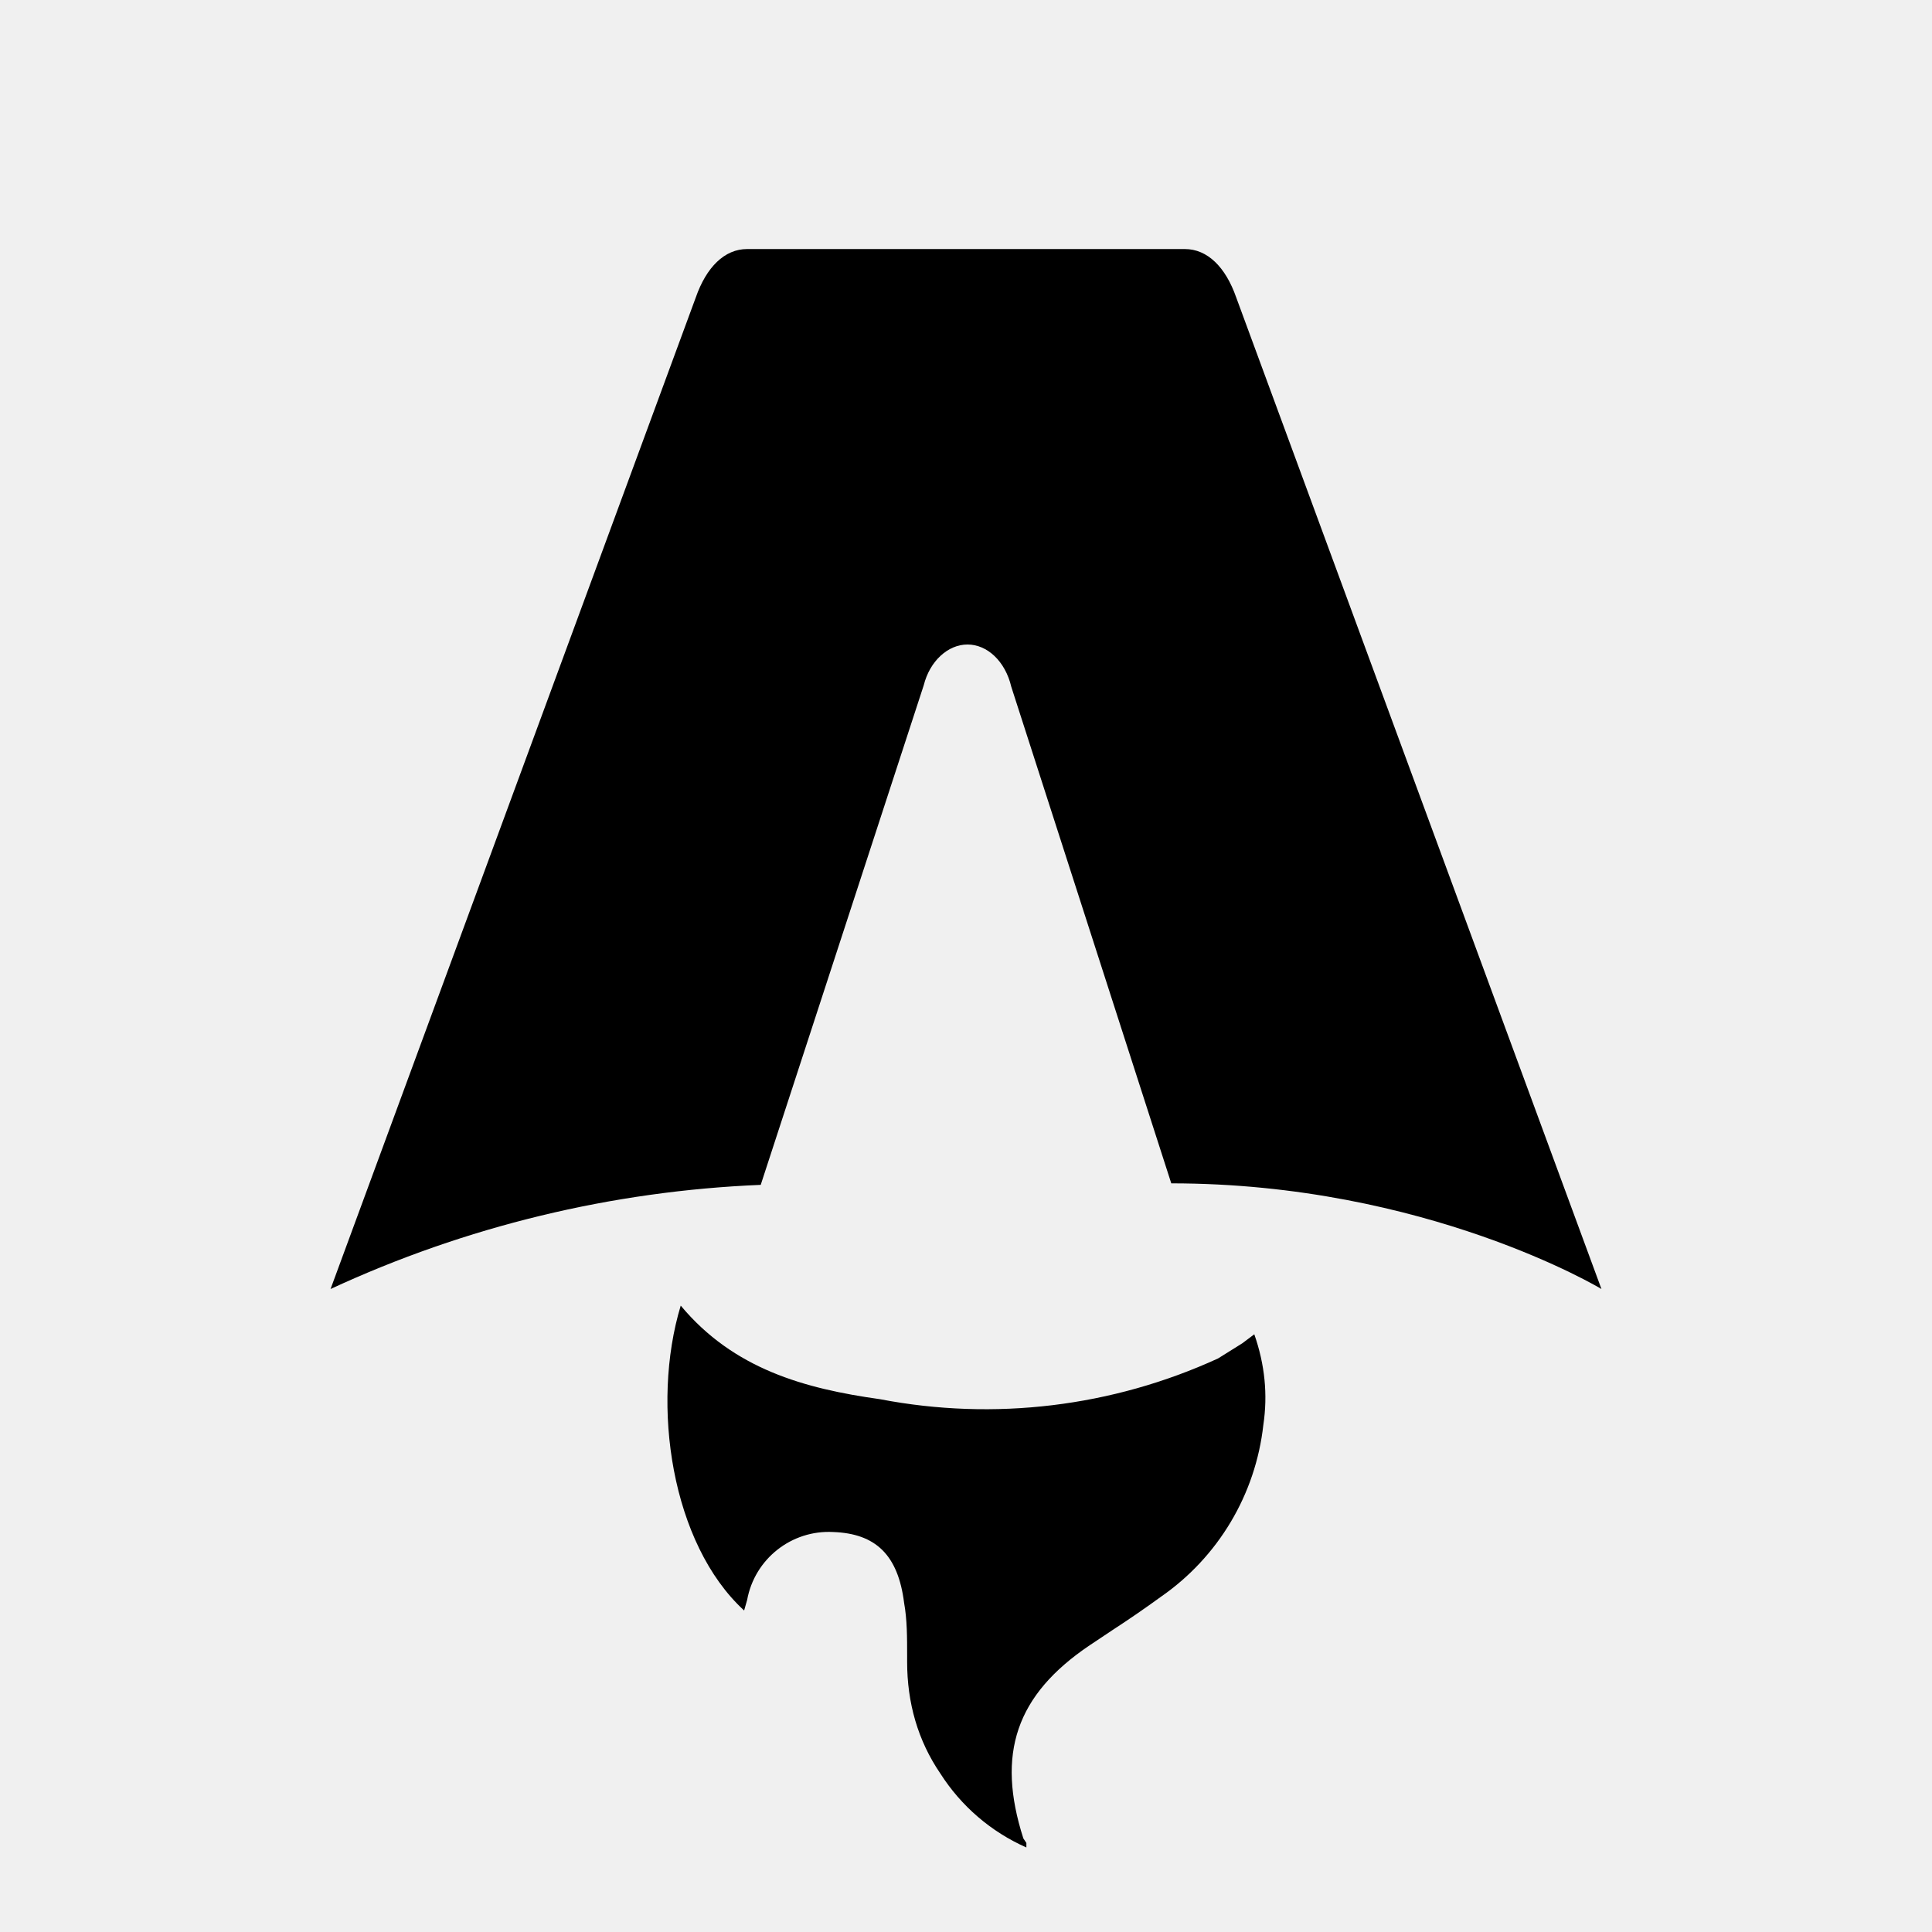
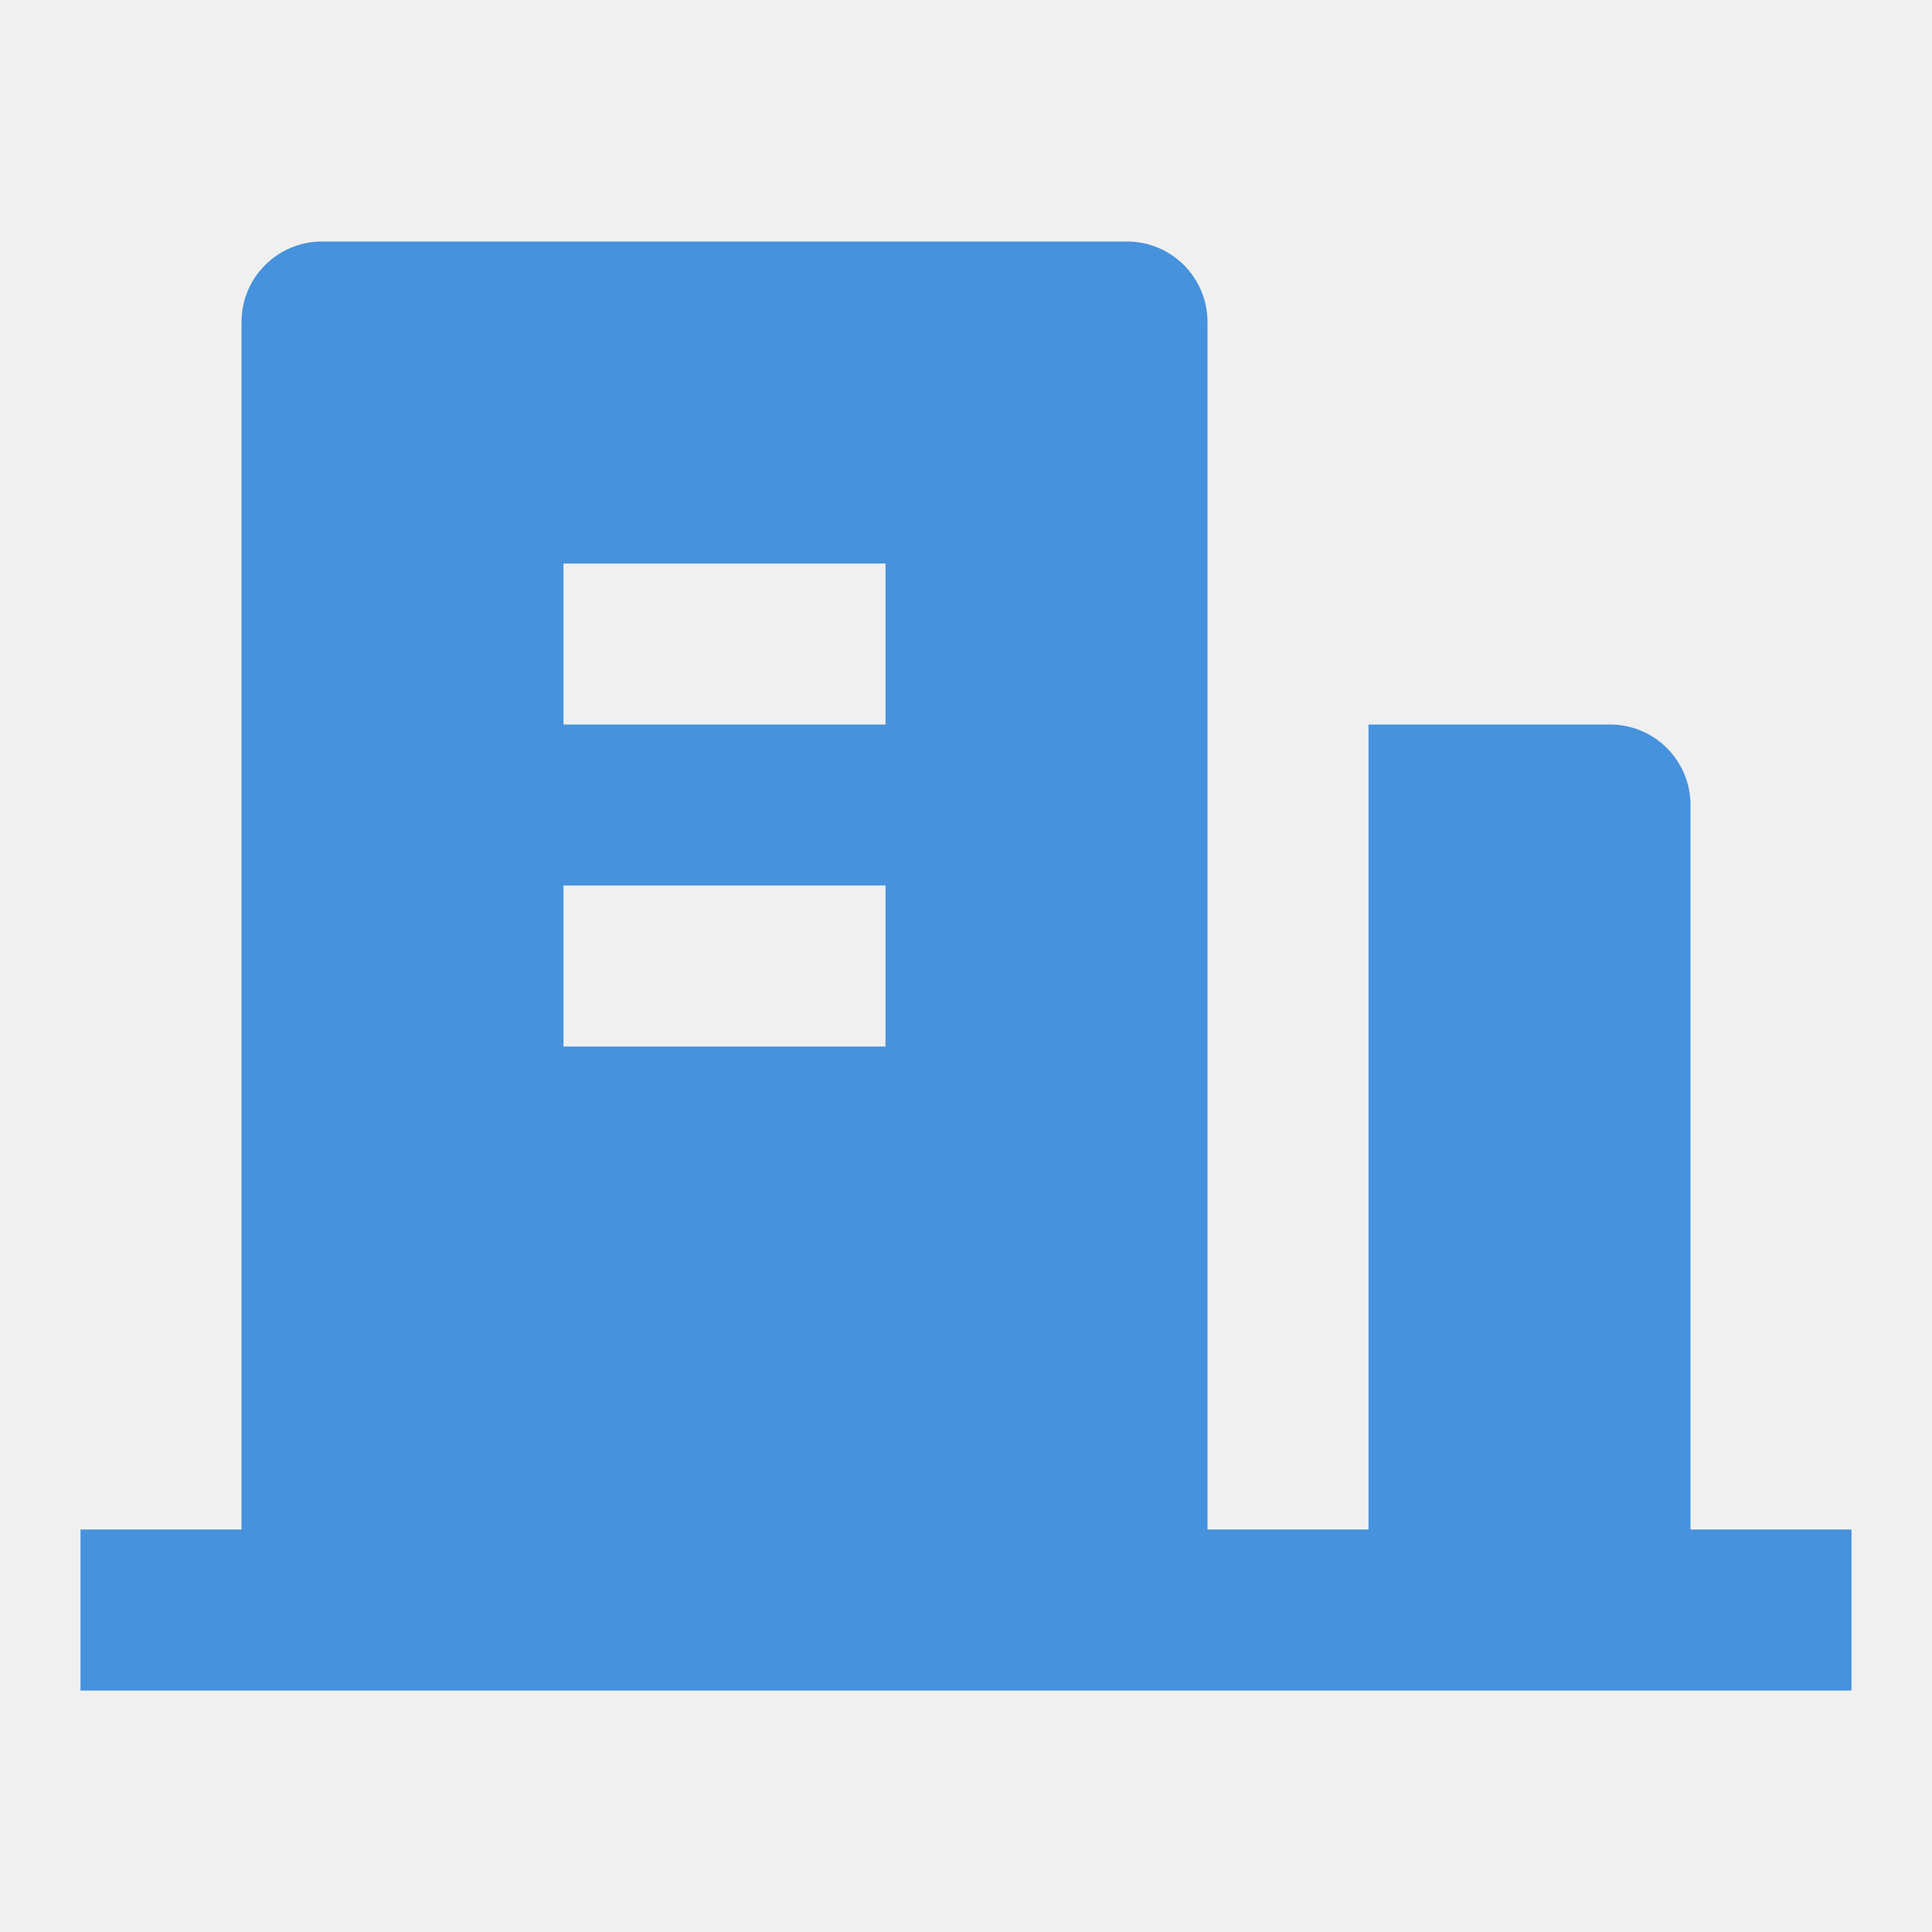
- <svg xmlns="http://www.w3.org/2000/svg" fill="none" viewBox="0 0 128 128">
-   <path d="M50.4 78.5a75.1 75.1 0 0 0-28.5 6.9l24.2-65.7c.7-2 1.9-3.2 3.4-3.2h29c1.5 0 2.7 1.2 3.4 3.2l24.2 65.7s-11.6-7-28.5-7L67 45.5c-.4-1.7-1.6-2.8-2.9-2.8-1.3 0-2.5 1.1-2.9 2.7L50.4 78.5Zm-1.1 28.2Zm-4.2-20.2c-2 6.6-.6 15.8 4.2 20.2a17.5 17.5 0 0 1 .2-.7 5.5 5.5 0 0 1 5.7-4.5c2.8.1 4.3 1.5 4.7 4.7.2 1.1.2 2.3.2 3.5v.4c0 2.7.7 5.2 2.2 7.4a13 13 0 0 0 5.7 4.9v-.3l-.2-.3c-1.8-5.6-.5-9.5 4.4-12.8l1.5-1a73 73 0 0 0 3.2-2.2 16 16 0 0 0 6.8-11.4c.3-2 .1-4-.6-6l-.8.6-1.6 1a37 37 0 0 1-22.4 2.7c-5-.7-9.7-2-13.2-6.2Z" />
-   <style>
-         path { fill: #000; }
-         @media (prefers-color-scheme: dark) {
-             path { fill: #FFF; }
-         }
-     </style>
+ <svg xmlns="http://www.w3.org/2000/svg" viewBox="0 0 24 24" width="36" height="36" fill="rgba(70,146,221,1)">
+   <path d="M21 19H23V21H1V19H3V4C3 3.448 3.448 3 4 3H14C14.552 3 15 3.448 15 4V19H17V9H20C20.552 9 21 9.448 21 10V19ZM7 11V13H11V11H7ZM7 7V9H11V7H7Z" />
</svg>
